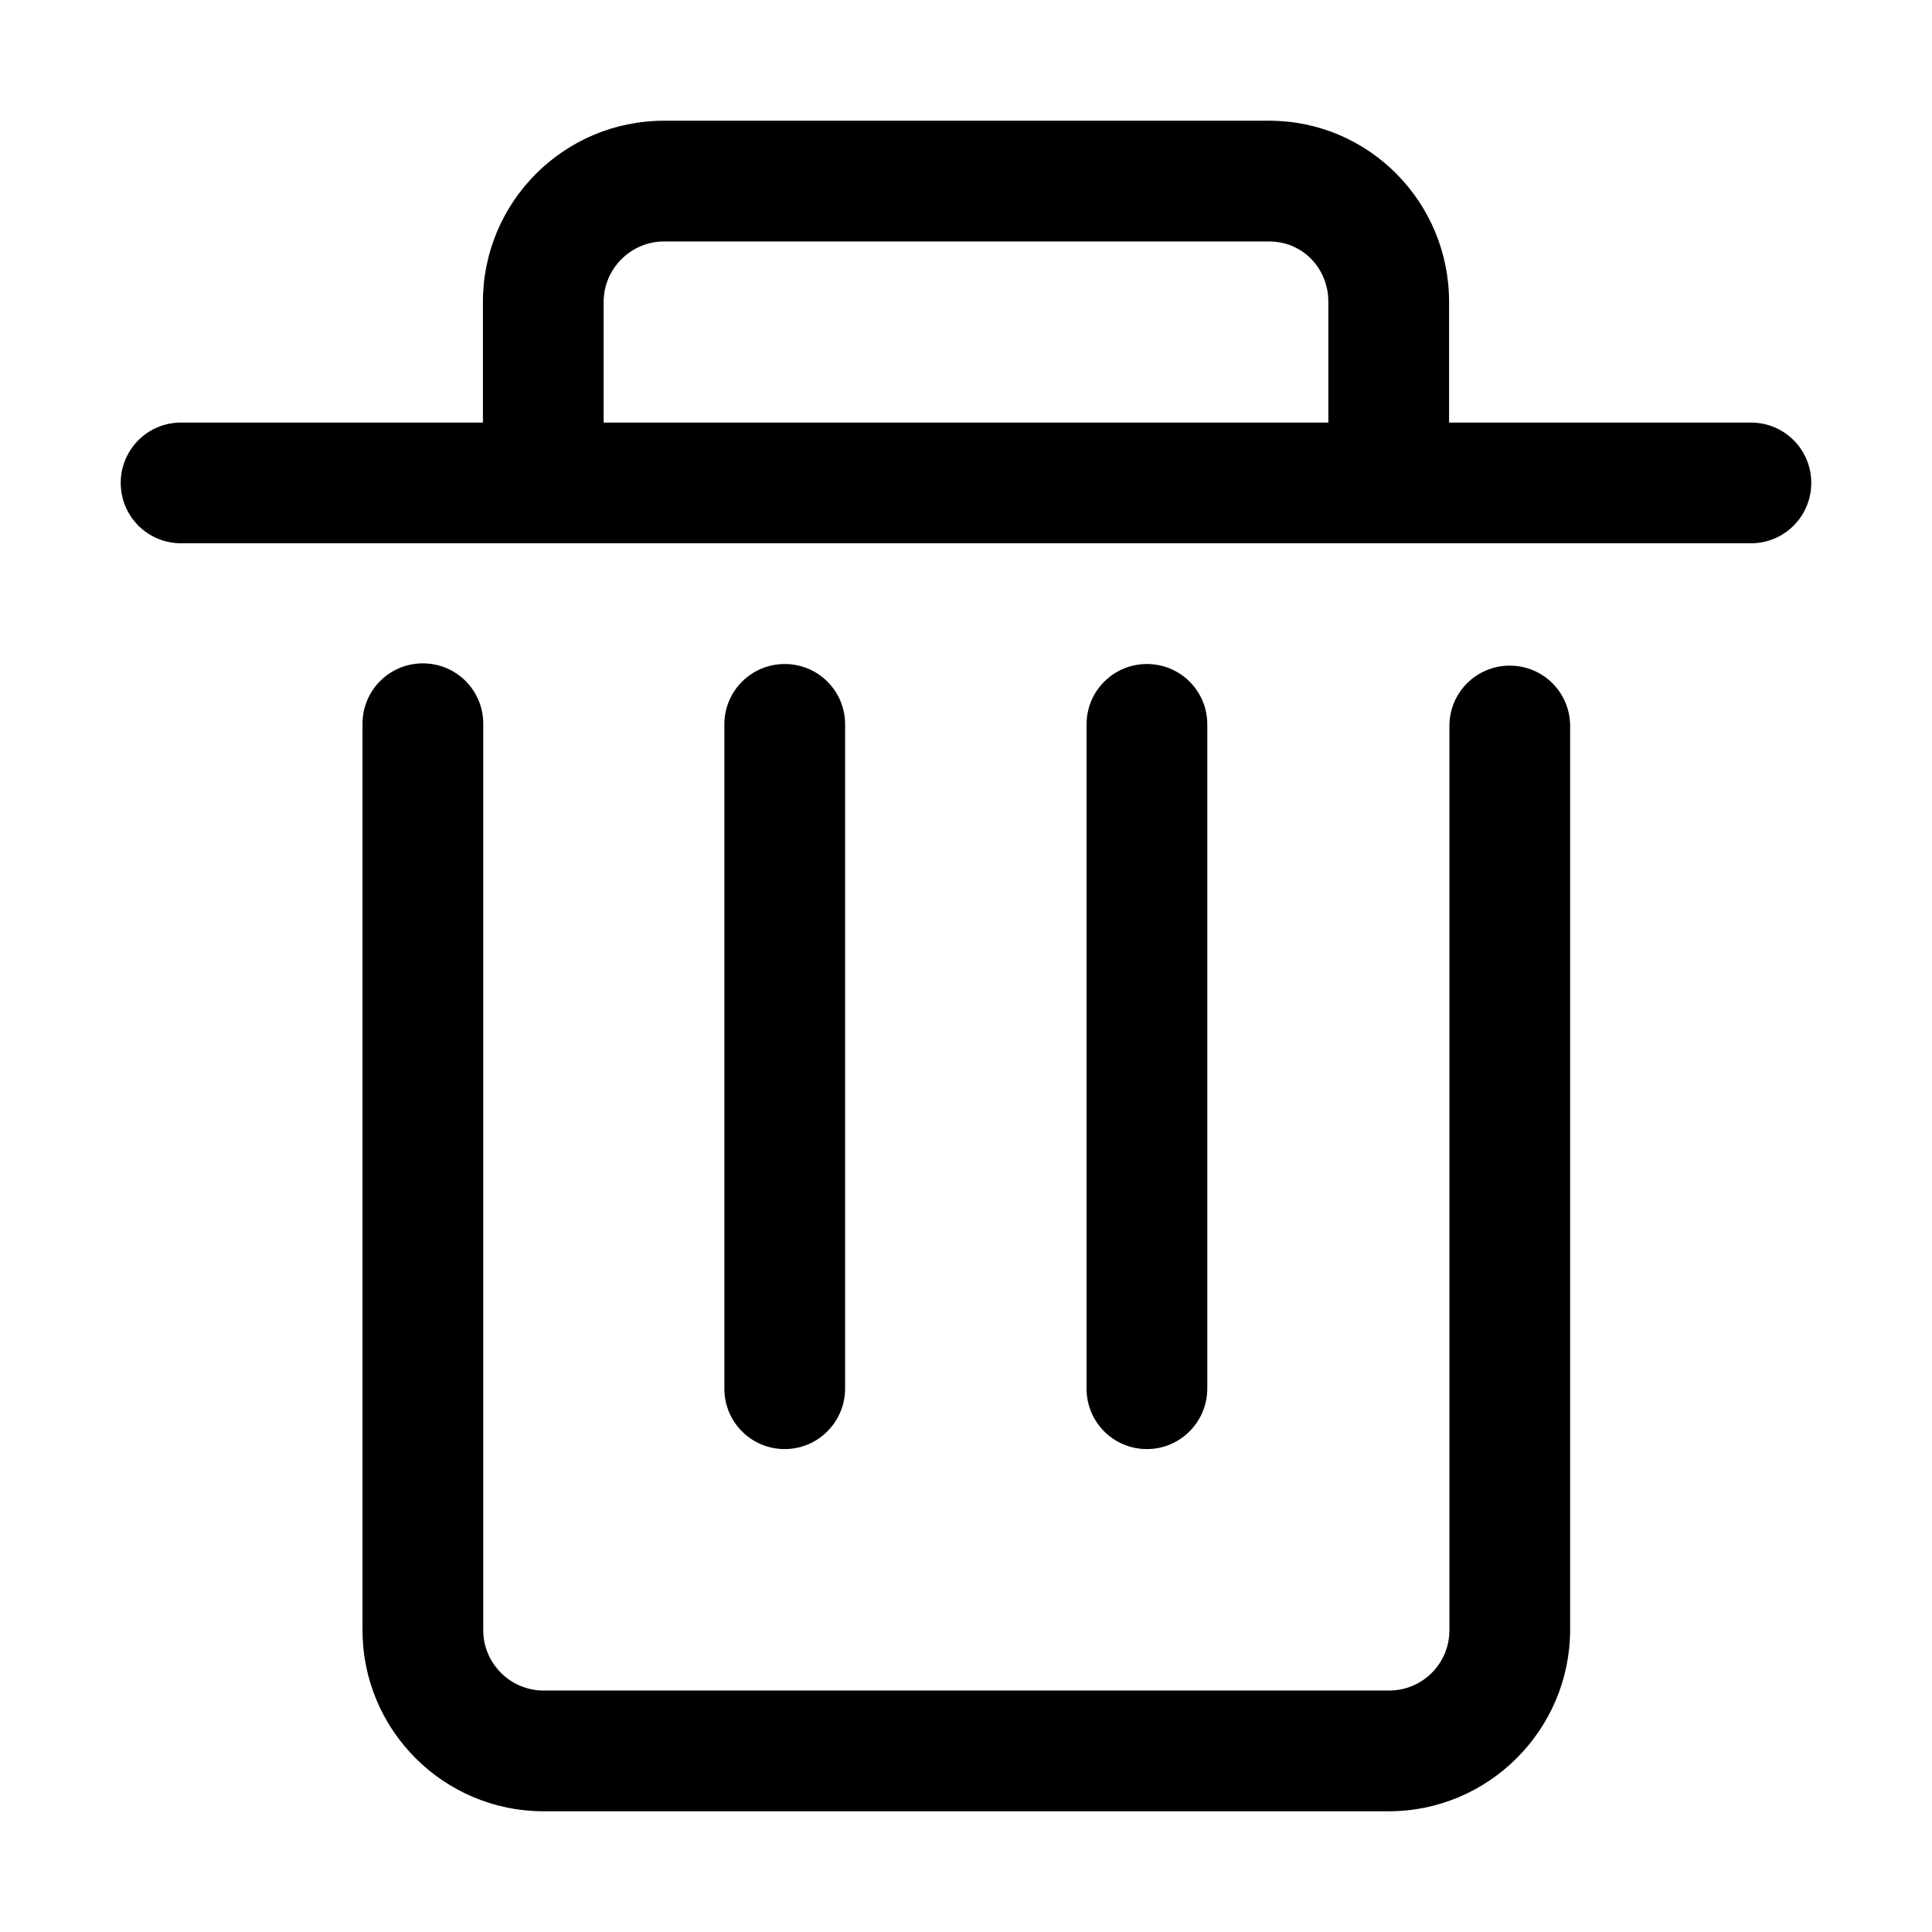
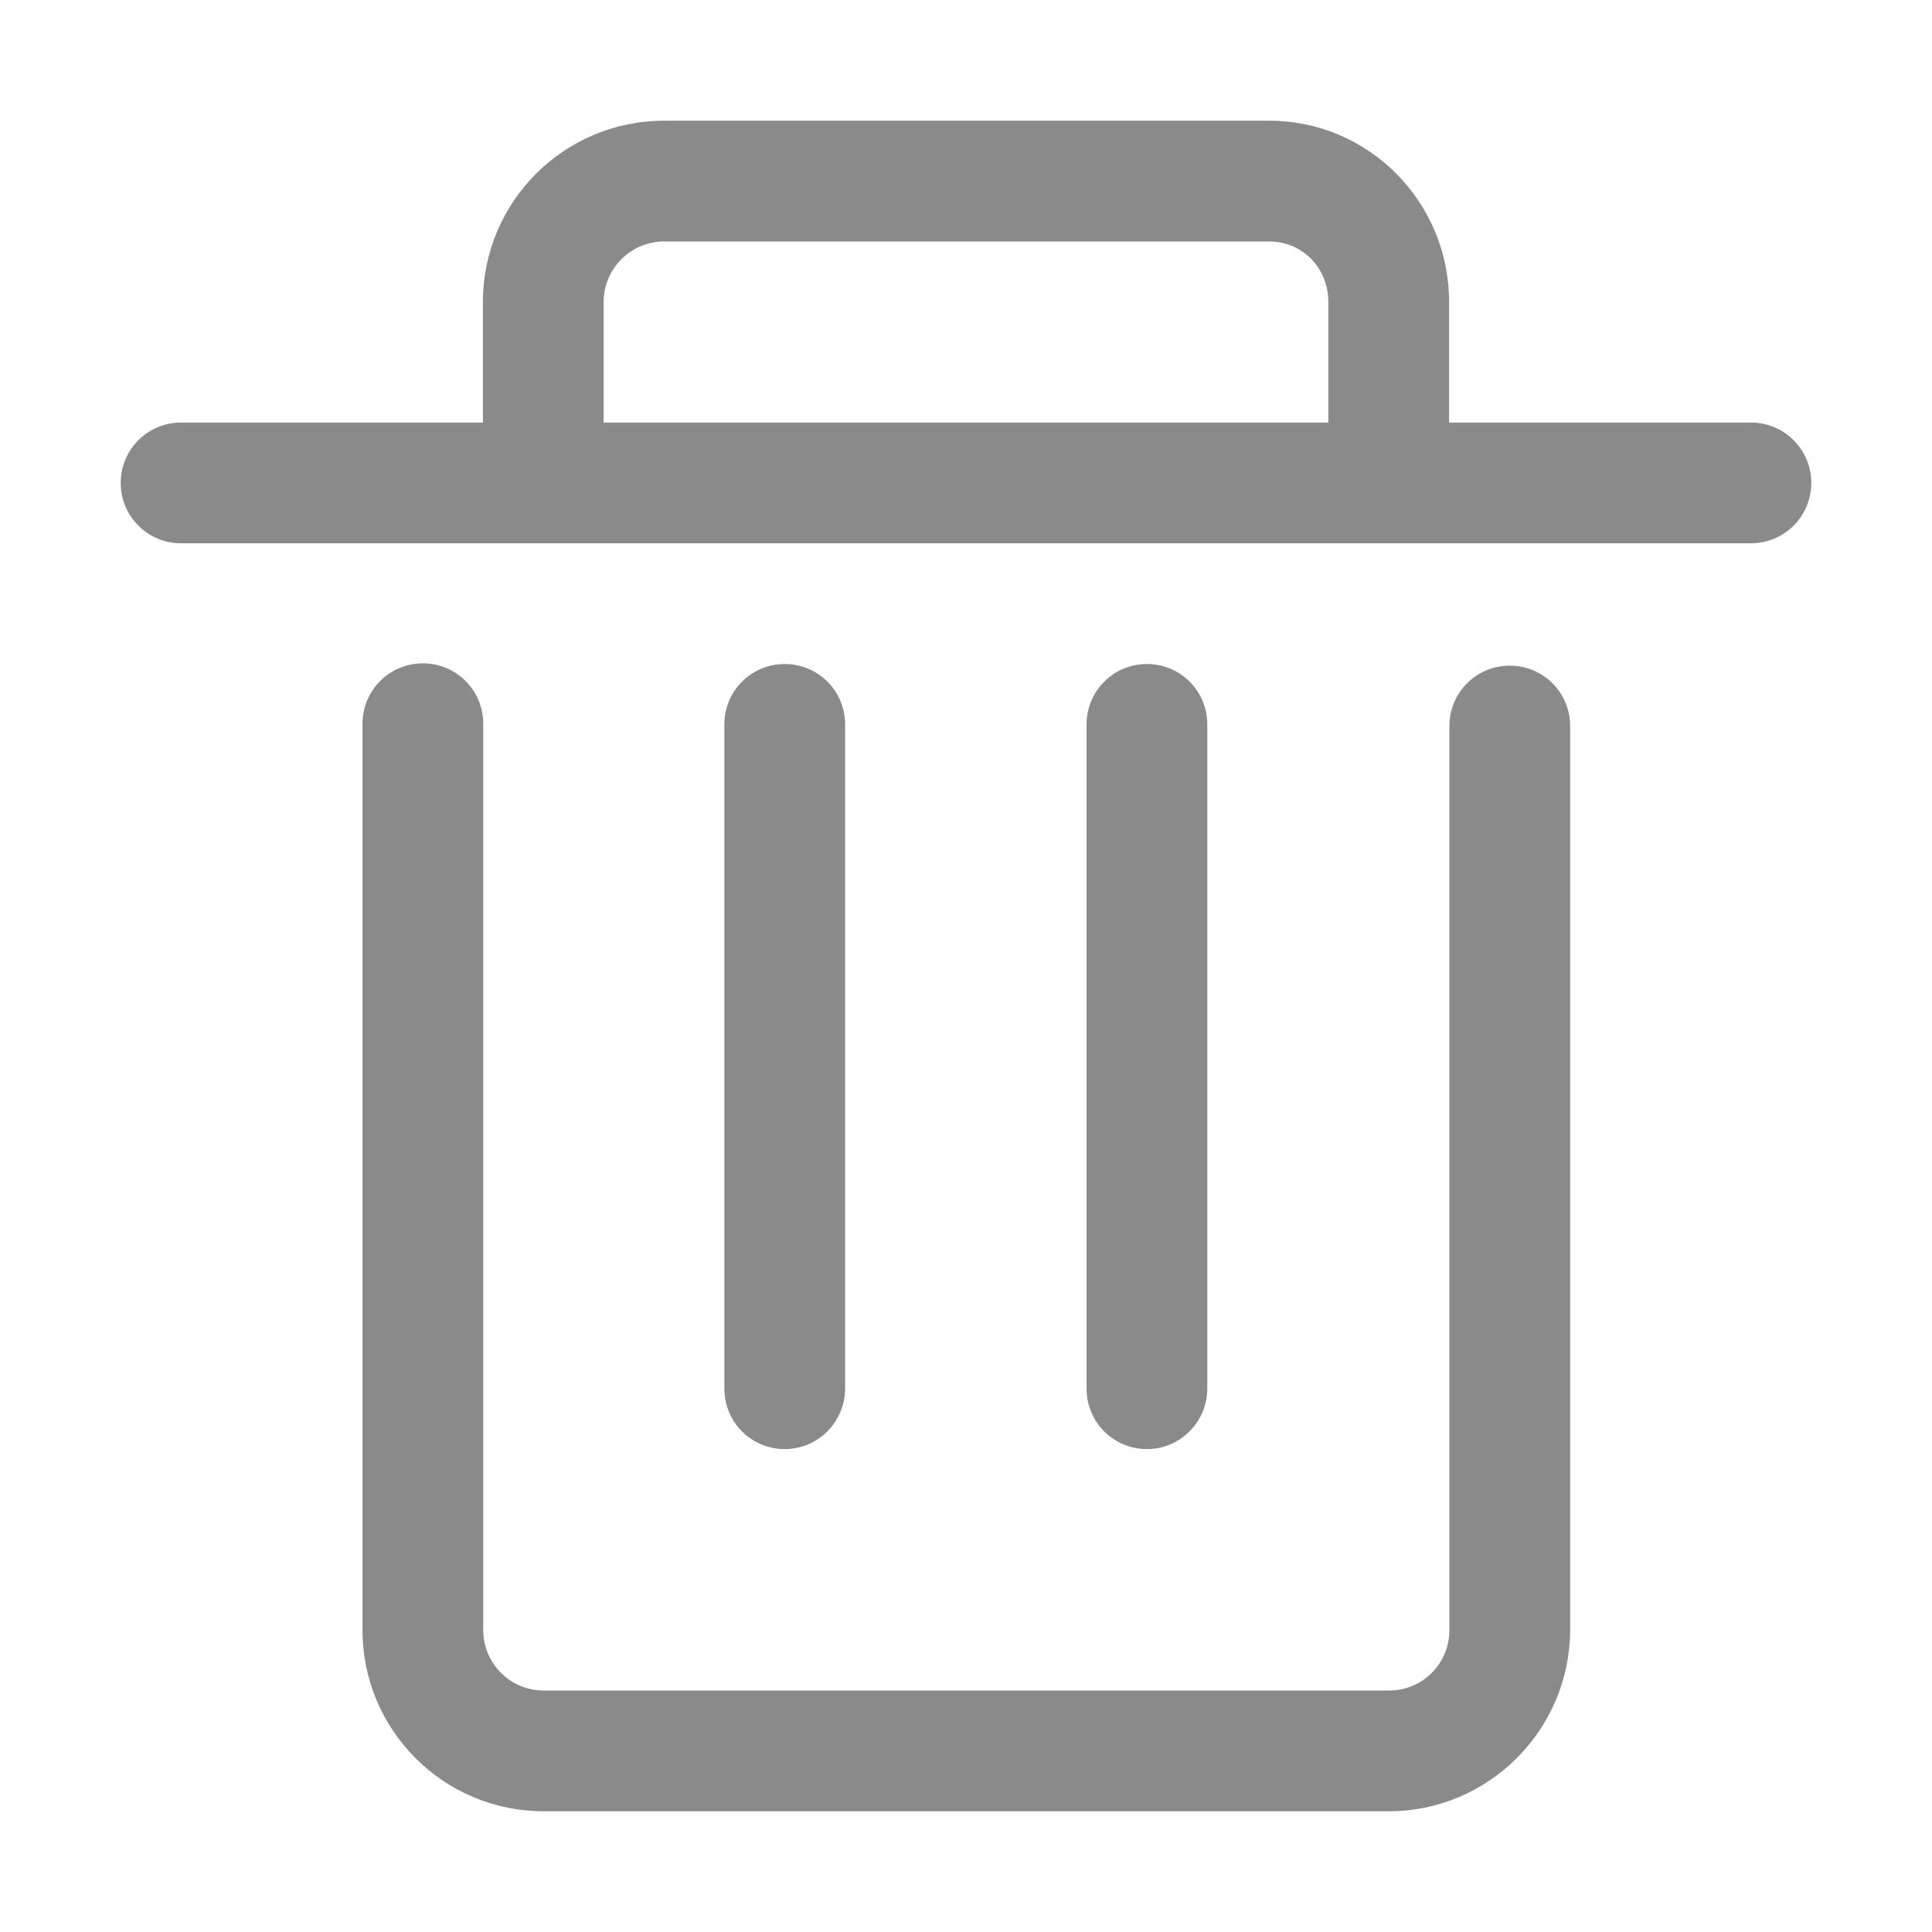
- <svg xmlns="http://www.w3.org/2000/svg" t="1660555331497" class="icon" viewBox="0 0 1024 1024" version="1.1" p-id="12991" width="200" height="200">
-   <defs>
-     <style type="text/css">@font-face { font-family: "feedback-iconfont"; src: url("//at.alicdn.com/t/font_1031158_u69w8yhxdu.woff2?t=1630033759944") format("woff2"), url("//at.alicdn.com/t/font_1031158_u69w8yhxdu.woff?t=1630033759944") format("woff"), url("//at.alicdn.com/t/font_1031158_u69w8yhxdu.ttf?t=1630033759944") format("truetype"); }
- </style>
-   </defs>
-   <path d="M607.898 768.043c-17.717 0-31.995-14.277-31.995-31.995L575.903 383.935c0-17.717 14.277-31.995 31.995-31.995s31.995 14.277 31.995 31.995l0 351.941C639.892 753.594 625.615 768.043 607.898 768.043z" p-id="12992" />
-   <path d="M415.93 768.043c-17.717 0-31.995-14.277-31.995-31.995L383.935 383.935c0-17.717 14.277-31.995 31.995-31.995 17.717 0 31.995 14.277 31.995 31.995l0 351.941C447.925 753.594 433.648 768.043 415.93 768.043z" p-id="12993" />
-   <path d="M928.016 223.962l-159.973 0L768.043 159.973c0-52.98-42.659-95.984-95.296-95.984L351.941 63.989c-52.98 0-95.984 43.004-95.984 95.984l0 63.989-159.973 0c-17.717 0-31.995 14.277-31.995 31.995s14.277 31.995 31.995 31.995l832.032 0c17.717 0 31.995-14.277 31.995-31.995S945.734 223.962 928.016 223.962zM319.946 159.973c0-17.545 14.449-31.995 31.995-31.995l320.806 0c17.545 0 31.307 14.105 31.307 31.995l0 63.989L319.946 223.962 319.946 159.973 319.946 159.973z" p-id="12994" />
-   <path d="M736.048 960.011 288.124 960.011c-52.98 0-95.984-43.004-95.984-95.984L192.14 383.591c0-17.717 14.277-31.995 31.995-31.995s31.995 14.277 31.995 31.995l0 480.435c0 17.717 14.449 31.995 31.995 31.995l448.097 0c17.717 0 31.995-14.277 31.995-31.995L768.215 384.796c0-17.717 14.277-31.995 31.995-31.995s31.995 14.277 31.995 31.995l0 479.231C832.032 916.835 789.029 960.011 736.048 960.011z" p-id="12995" />
+ <svg xmlns="http://www.w3.org/2000/svg" t="1663419292928" class="icon" viewBox="0 0 1024 1024" version="1.1" p-id="2391" width="200" height="200">
+   <path d="M607.898 768.043c-17.717 0-31.995-14.277-31.995-31.995L575.903 383.935c0-17.717 14.277-31.995 31.995-31.995s31.995 14.277 31.995 31.995l0 351.941C639.892 753.594 625.615 768.043 607.898 768.043z" p-id="2392" fill="#8a8a8a" />
+   <path d="M415.93 768.043c-17.717 0-31.995-14.277-31.995-31.995L383.935 383.935c0-17.717 14.277-31.995 31.995-31.995 17.717 0 31.995 14.277 31.995 31.995l0 351.941C447.925 753.594 433.648 768.043 415.93 768.043z" p-id="2393" fill="#8a8a8a" />
+   <path d="M928.016 223.962l-159.973 0L768.043 159.973c0-52.98-42.659-95.984-95.296-95.984L351.941 63.989c-52.98 0-95.984 43.004-95.984 95.984l0 63.989-159.973 0c-17.717 0-31.995 14.277-31.995 31.995s14.277 31.995 31.995 31.995l832.032 0c17.717 0 31.995-14.277 31.995-31.995S945.734 223.962 928.016 223.962zM319.946 159.973c0-17.545 14.449-31.995 31.995-31.995l320.806 0c17.545 0 31.307 14.105 31.307 31.995l0 63.989L319.946 223.962 319.946 159.973 319.946 159.973z" p-id="2394" fill="#8a8a8a" />
+   <path d="M736.048 960.011 288.124 960.011c-52.98 0-95.984-43.004-95.984-95.984L192.14 383.591c0-17.717 14.277-31.995 31.995-31.995s31.995 14.277 31.995 31.995l0 480.435c0 17.717 14.449 31.995 31.995 31.995l448.097 0c17.717 0 31.995-14.277 31.995-31.995L768.215 384.796c0-17.717 14.277-31.995 31.995-31.995s31.995 14.277 31.995 31.995l0 479.231C832.032 916.835 789.029 960.011 736.048 960.011z" p-id="2395" fill="#8a8a8a" />
</svg>
